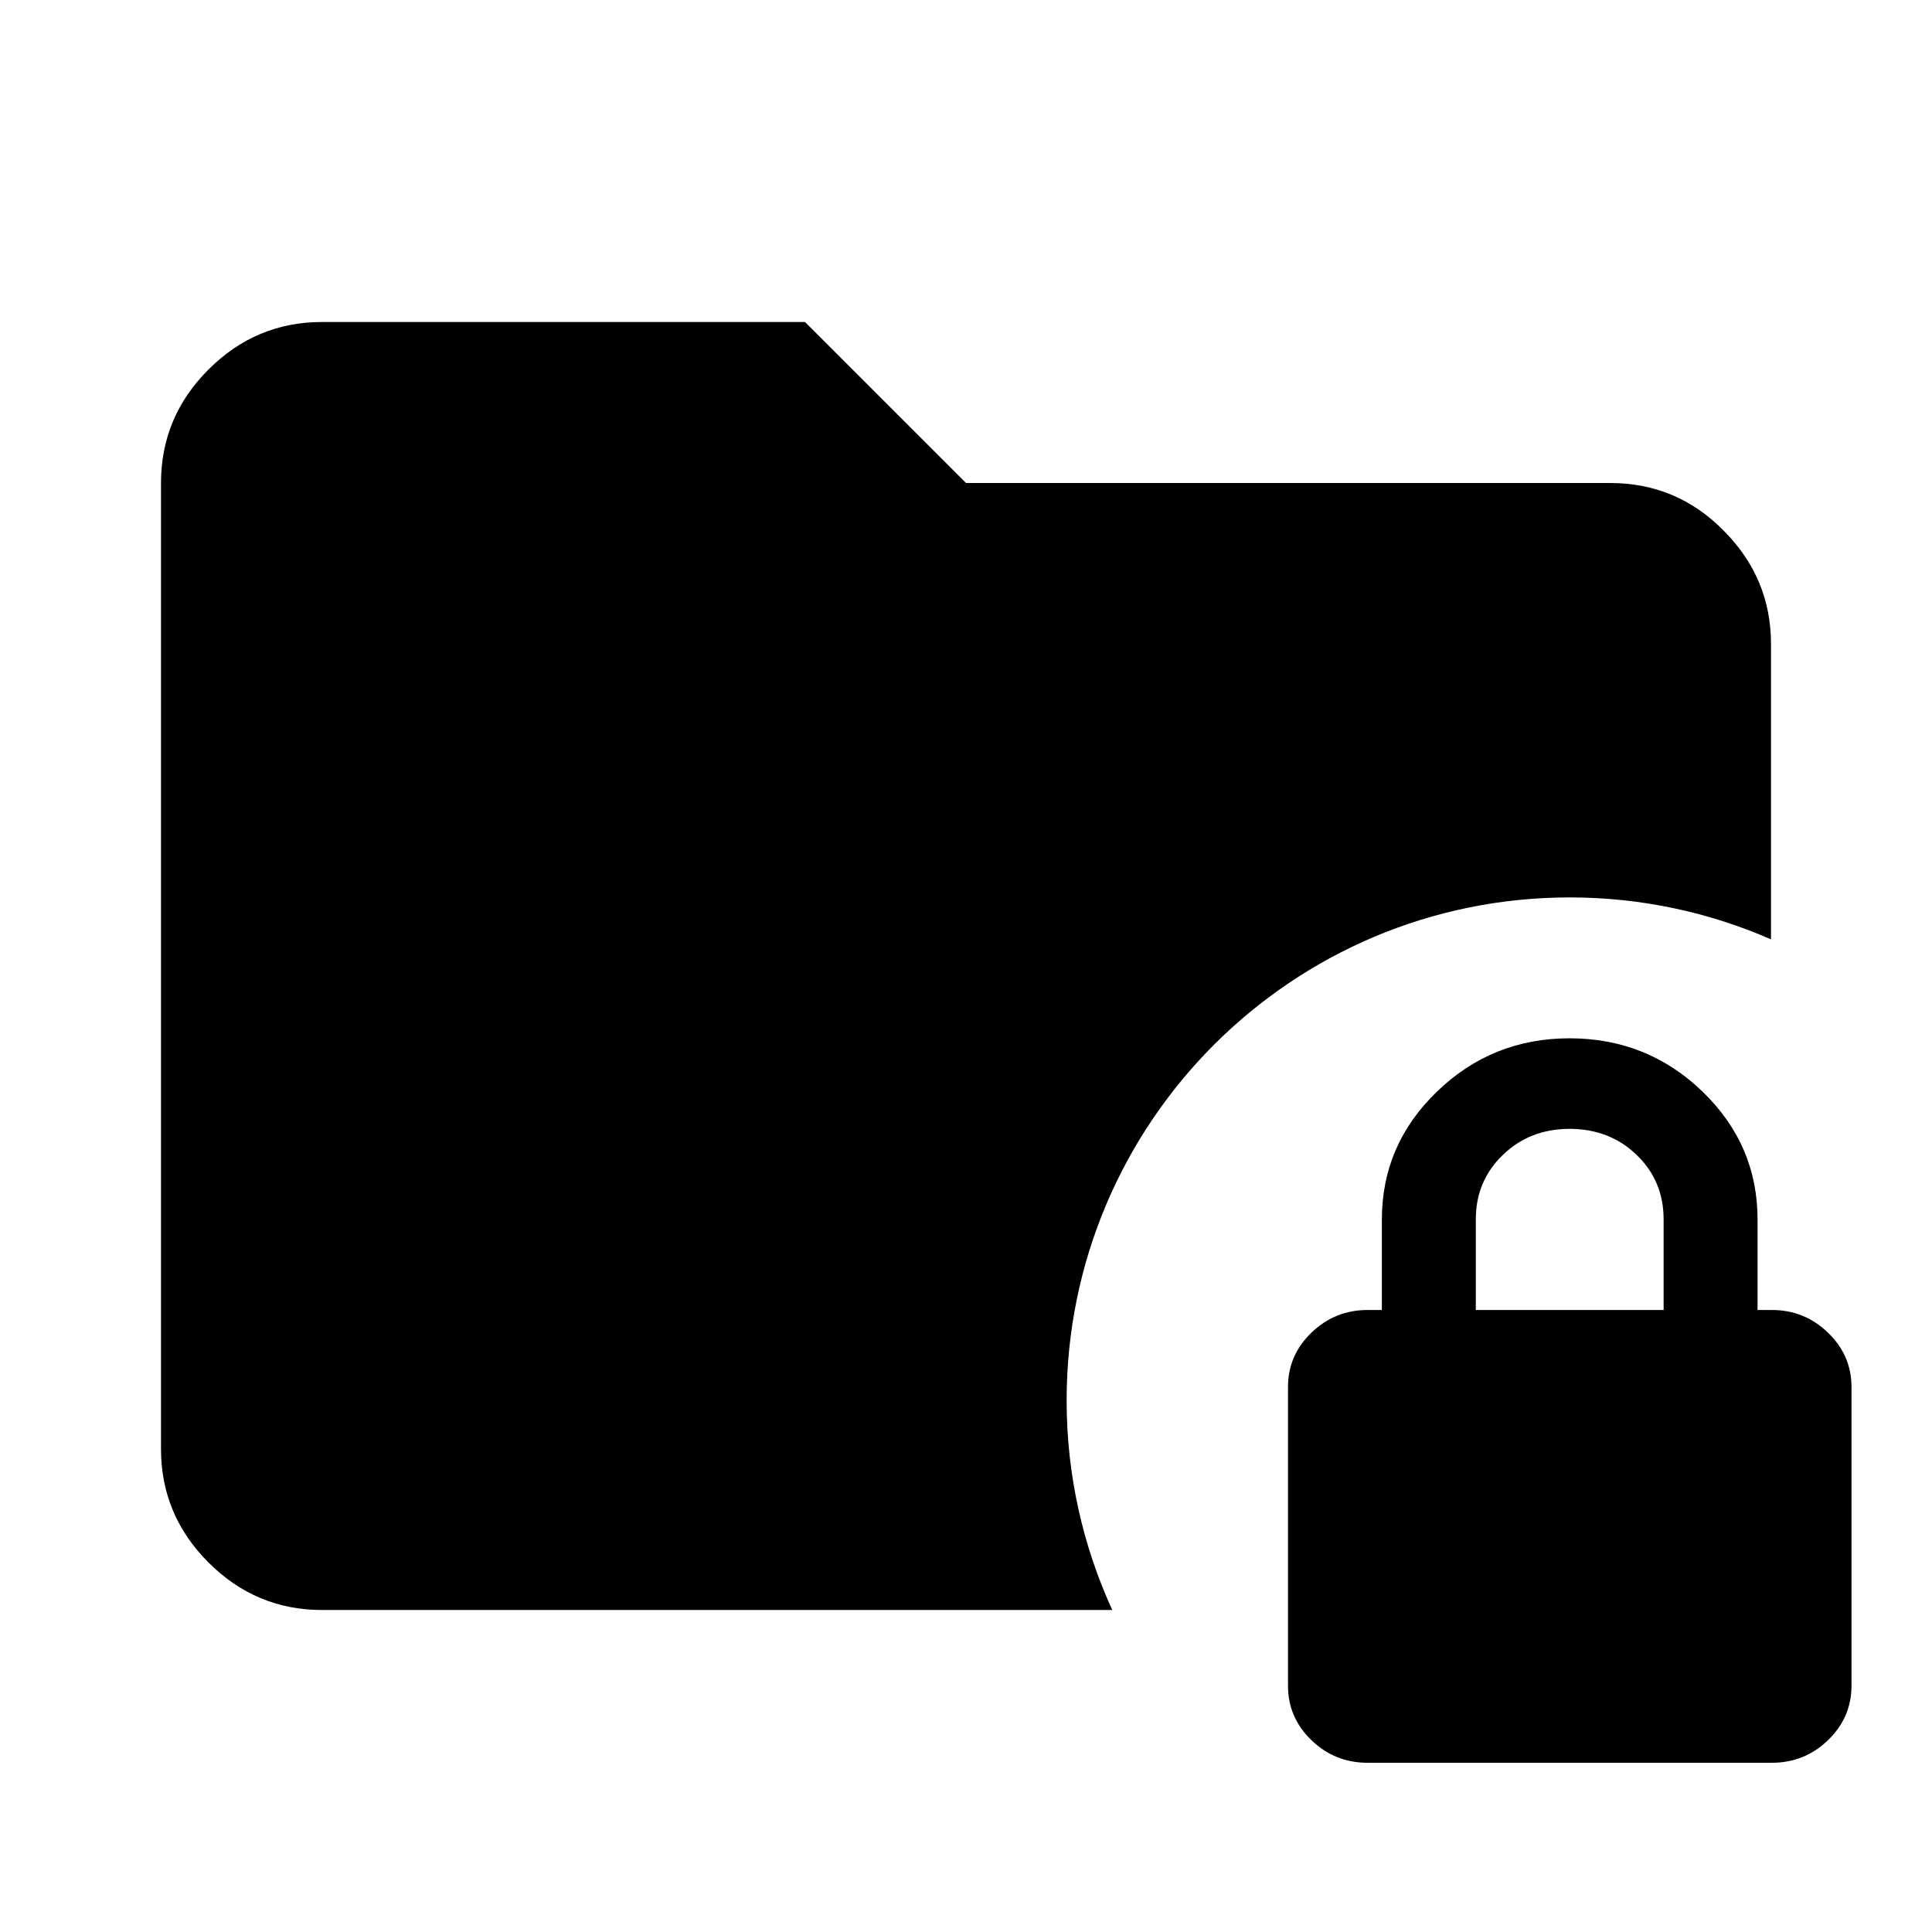
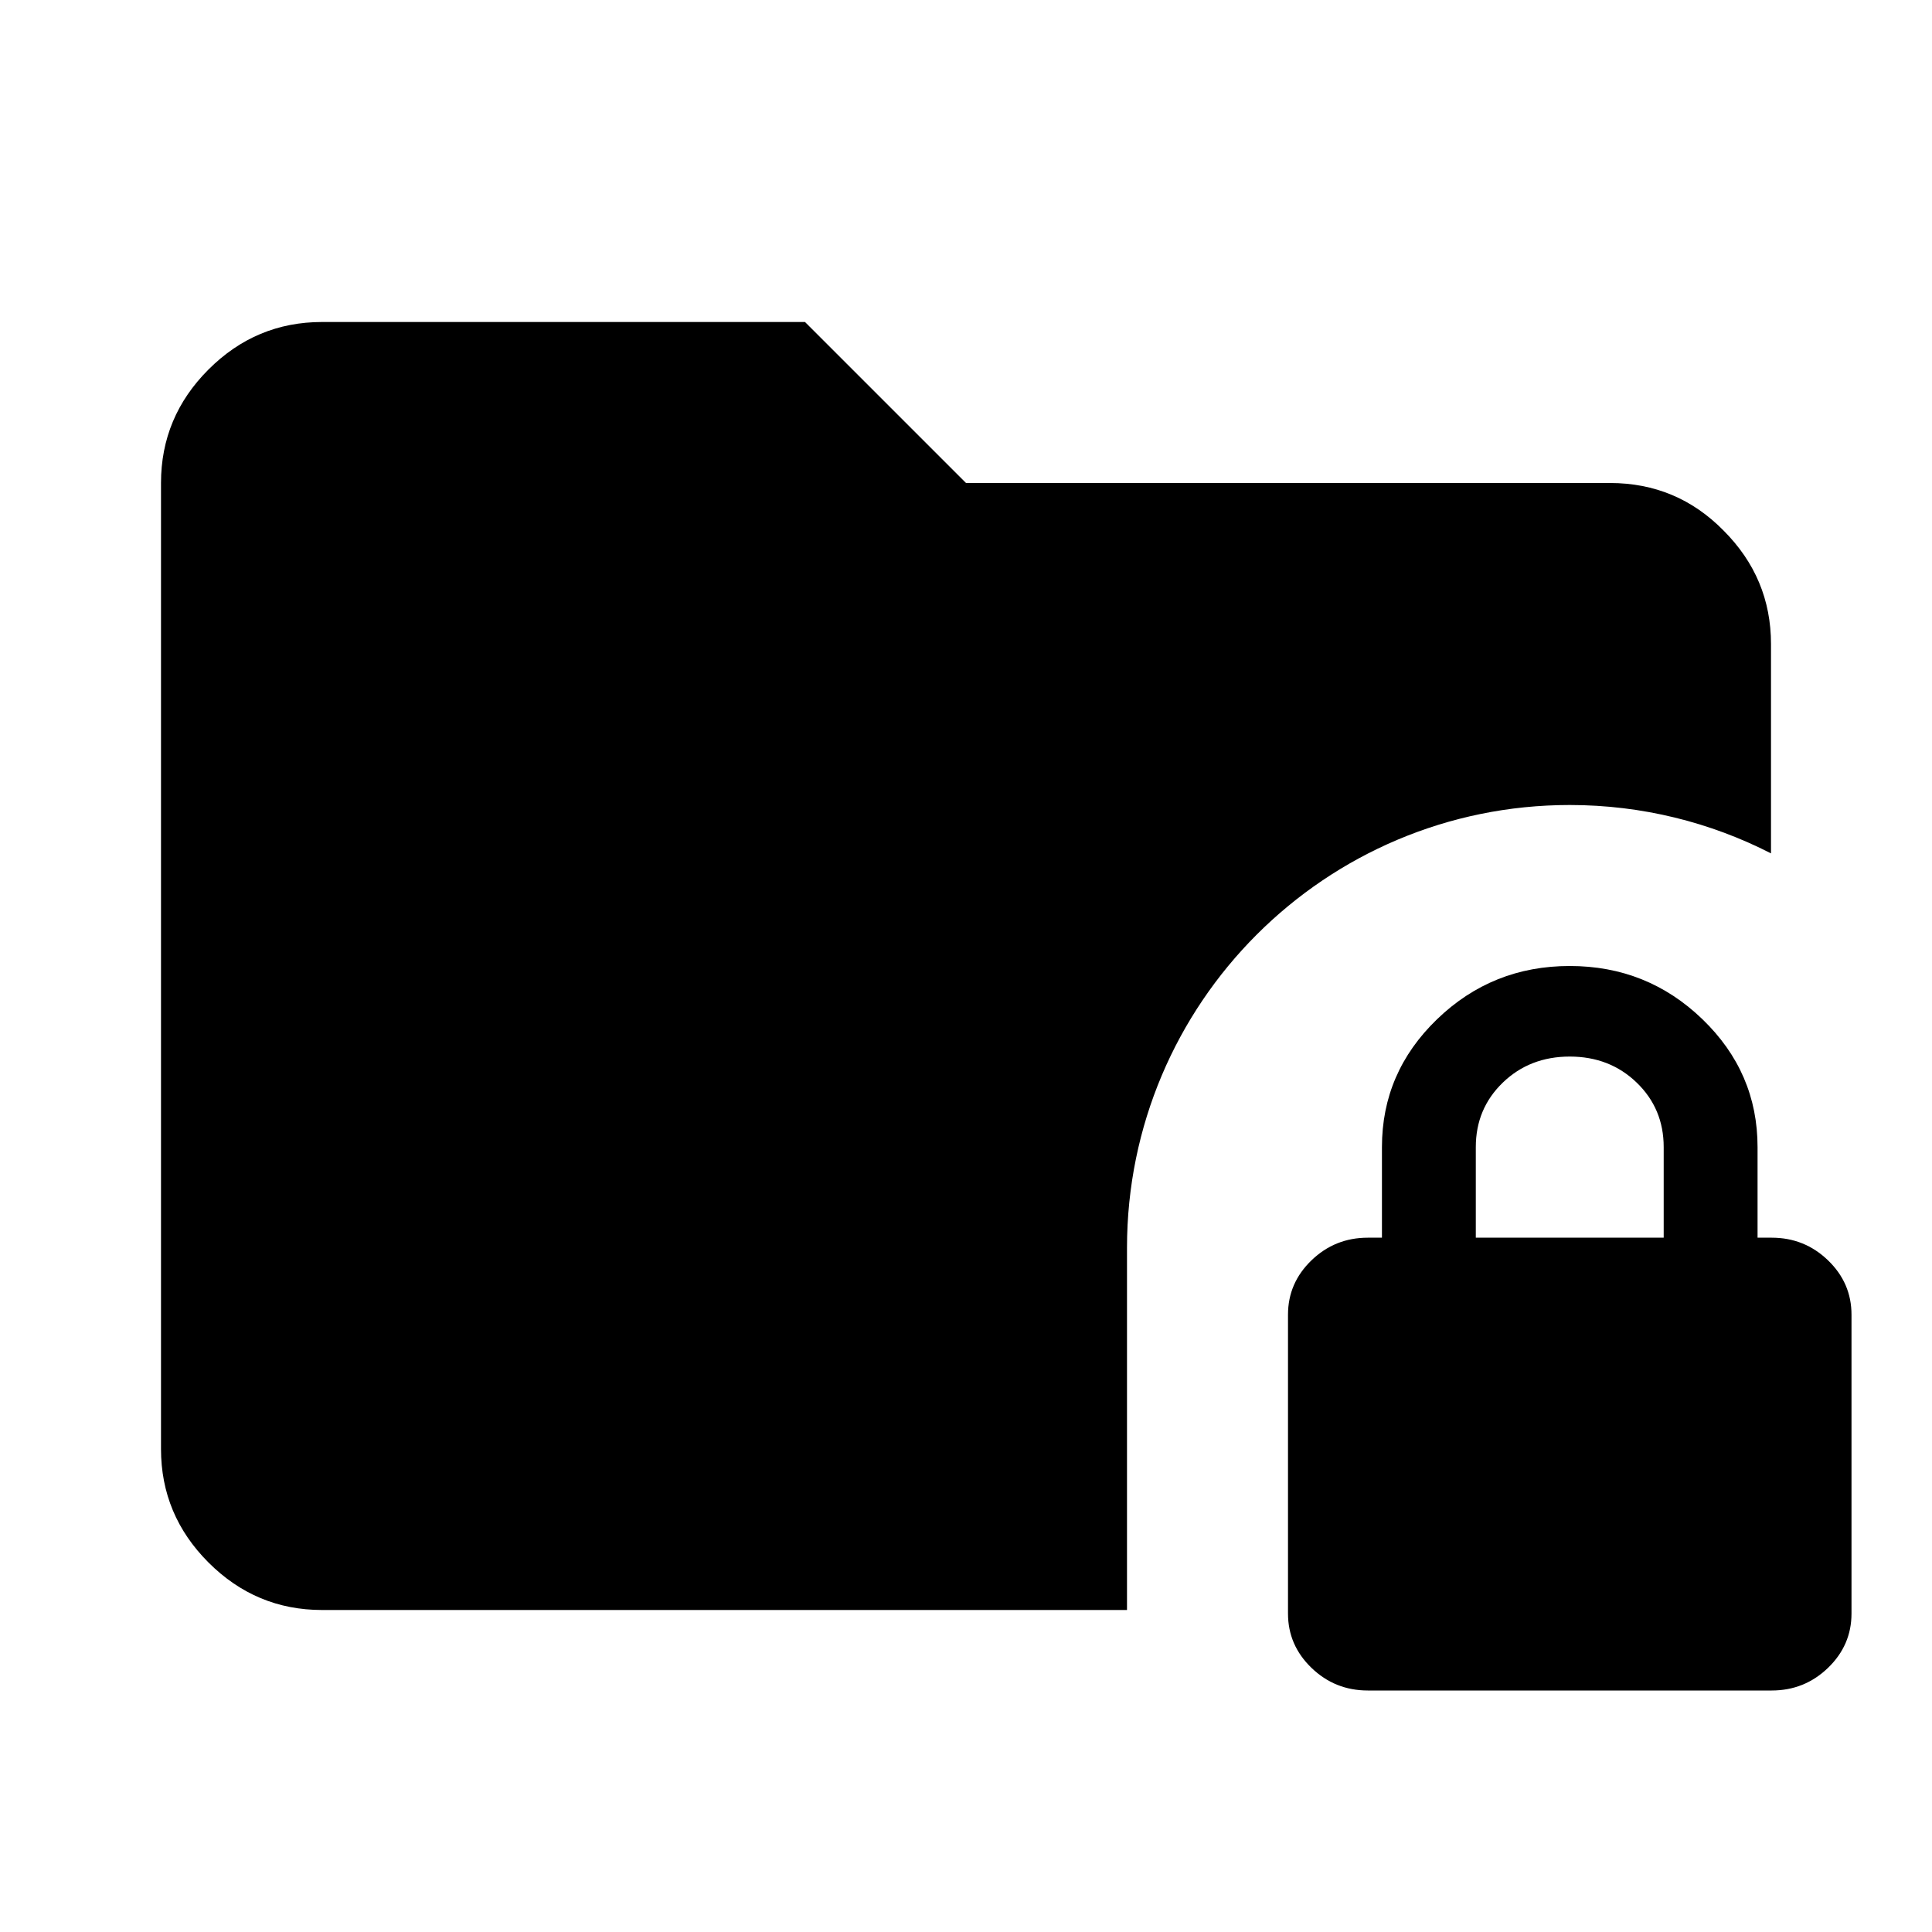
<svg xmlns="http://www.w3.org/2000/svg" width="24" height="24" viewBox="0 0 24 24" fill="none">
-   <path d="M19.5 12.898C20.141 12.899 20.691 13.118 21.148 13.559C21.604 13.999 21.833 14.53 21.833 15.148V16.273H22.008C22.28 16.273 22.514 16.367 22.708 16.555C22.902 16.742 23 16.967 23 17.23V20.941C23 21.204 22.902 21.43 22.708 21.617C22.514 21.805 22.28 21.898 22.008 21.898H16.991C16.719 21.898 16.485 21.805 16.291 21.617C16.097 21.43 16 21.204 16 20.941V17.23C16 16.967 16.097 16.742 16.291 16.555C16.485 16.367 16.719 16.273 16.991 16.273H17.166V15.148C17.166 14.53 17.395 13.999 17.852 13.559C18.308 13.118 18.858 12.898 19.5 12.898ZM19.5 14.023C19.169 14.023 18.892 14.131 18.669 14.347C18.445 14.562 18.333 14.83 18.333 15.148V16.273H20.666V15.148C20.666 14.83 20.555 14.562 20.331 14.347C20.108 14.131 19.83 14.024 19.5 14.023Z" fill-rule="evenodd" clip-rule="evenodd" fill="black" />
-   <path d="M12 6H20C20.553 6 21.023 6.197 21.41 6.59C21.803 6.983 22 7.453 22 8V11.669C21.234 11.334 20.389 11.148 19.5 11.148C16.048 11.148 13.25 13.946 13.25 17.398C13.25 18.326 13.454 19.208 13.817 20H4C3.453 20 2.983 19.803 2.59 19.41C2.197 19.017 2 18.547 2 18V6C2 5.453 2.197 4.983 2.59 4.59C2.983 4.197 3.453 4 4 4H10L12 6Z" fill="black" />
+   <path d="M16.992 21C16.719 21 16.486 20.906 16.292 20.719C16.097 20.531 16 20.306 16 20.044V16.331C16 16.069 16.097 15.844 16.292 15.656C16.486 15.469 16.719 15.375 16.992 15.375H17.167V14.25C17.167 13.631 17.395 13.102 17.852 12.661C18.309 12.22 18.858 12 19.5 12C20.142 12 20.691 12.22 21.148 12.661C21.605 13.102 21.833 13.631 21.833 14.25V15.375H22.008C22.281 15.375 22.514 15.469 22.708 15.656C22.903 15.844 23 16.069 23 16.331V20.044C23 20.306 22.903 20.531 22.708 20.719C22.514 20.906 22.281 21 22.008 21H16.992ZM18.333 15.375H20.667V14.25C20.667 13.931 20.555 13.664 20.331 13.448C20.108 13.233 19.831 13.125 19.5 13.125C19.169 13.125 18.892 13.233 18.669 13.448C18.445 13.664 18.333 13.931 18.333 14.25V15.375Z" fill="black" />
+   <path d="M12 6H20C20.553 6 21.023 6.197 21.41 6.59C21.803 6.983 22 7.453 22 8V10.601C21.25 10.217 20.4 10 19.5 10C16.462 10 14 12.462 14 15.5V20H4C3.453 20 2.983 19.803 2.59 19.41C2.197 19.017 2 18.547 2 18V6C2 5.453 2.197 4.983 2.59 4.59C2.983 4.197 3.453 4 4 4H10L12 6Z" fill="black" />
</svg>
